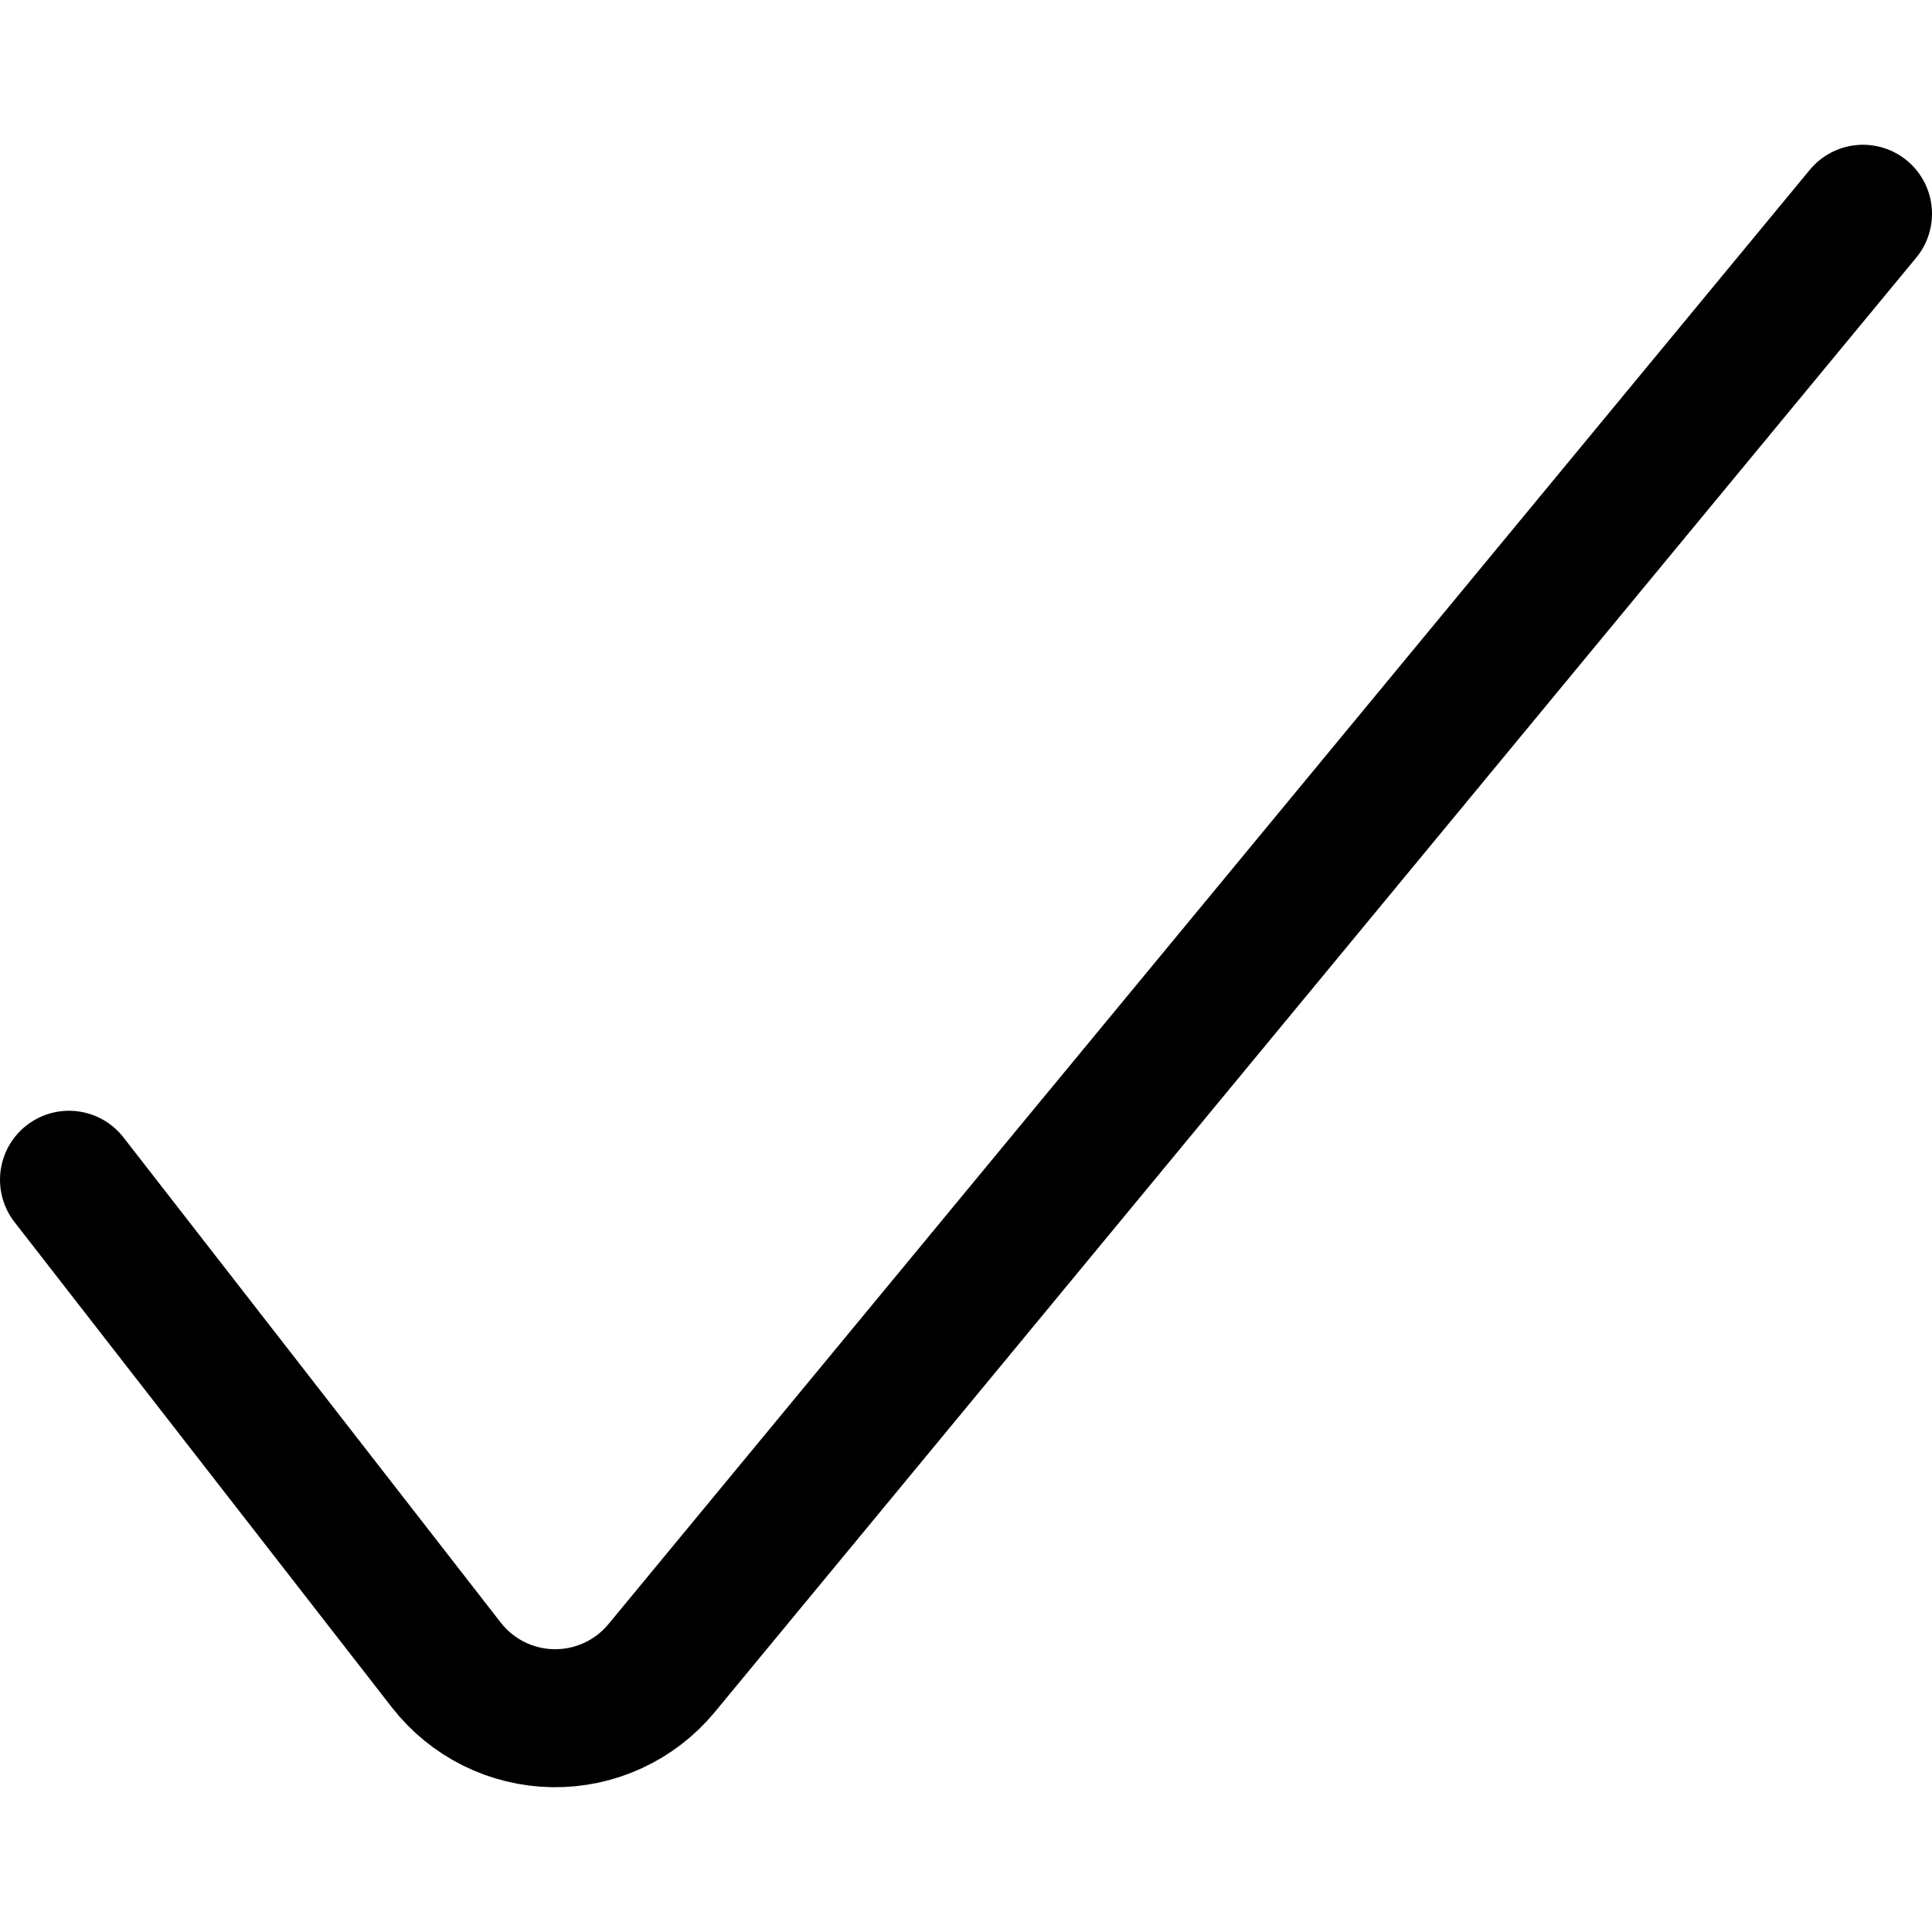
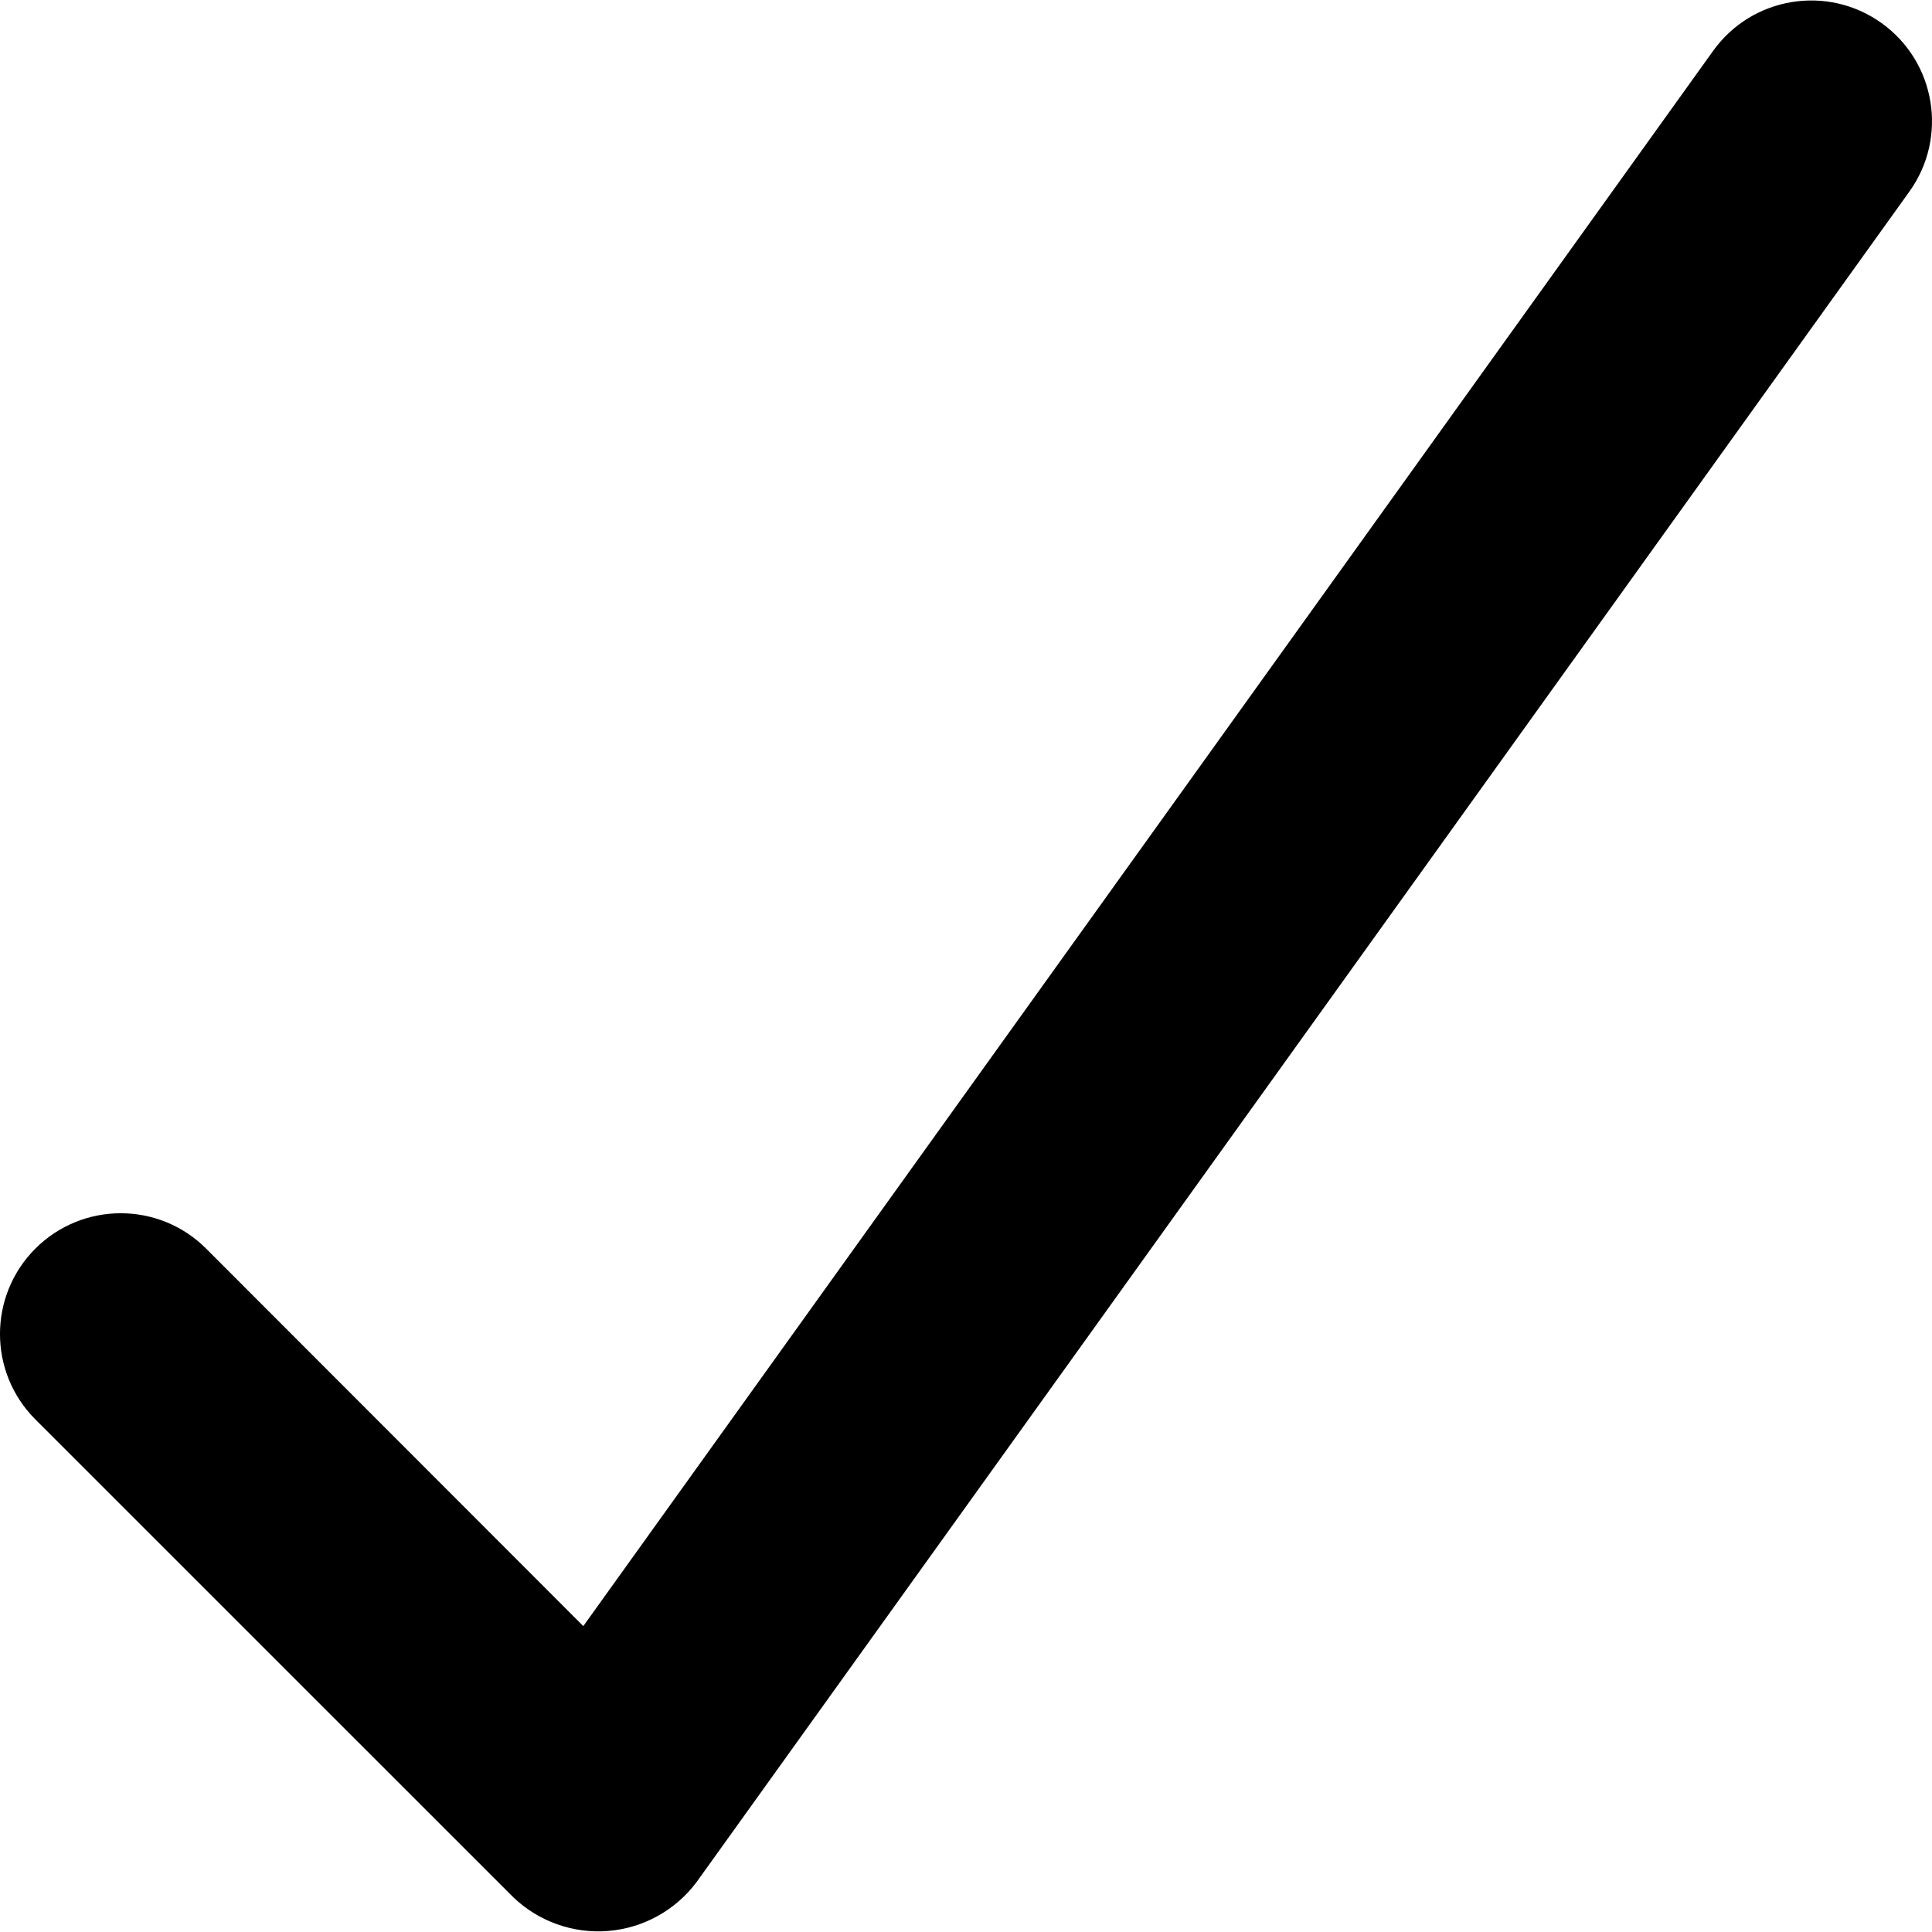
<svg xmlns="http://www.w3.org/2000/svg" version="1.1" viewBox="0 0 140 140" width="140" height="140">
-   <g transform="matrix(10,0,0,10,0,0)">
-     <path d="M.5,8.549l2.734,3.516a1,1,0,0,0,1.56.023L13.5,1.549" fill="none" stroke="#000000" stroke-linecap="round" stroke-linejoin="round">
-   </path>
+   <g transform="matrix(5.833333,0,0,5.833333,0,0)">
+     <path d="M23.374.287a1.5,1.5,0,0,0-2.093.345L7.246,20.2,2.561,15.511A1.5,1.5,0,1,0,.439,17.632l5.935,5.934a1.525,1.525,0,0,0,2.279-.186l15.066-21A1.5,1.5,0,0,0,23.374.287Z" fill="#000000" stroke="none" stroke-linecap="round" stroke-linejoin="round" stroke-width="0" />
  </g>
</svg>
